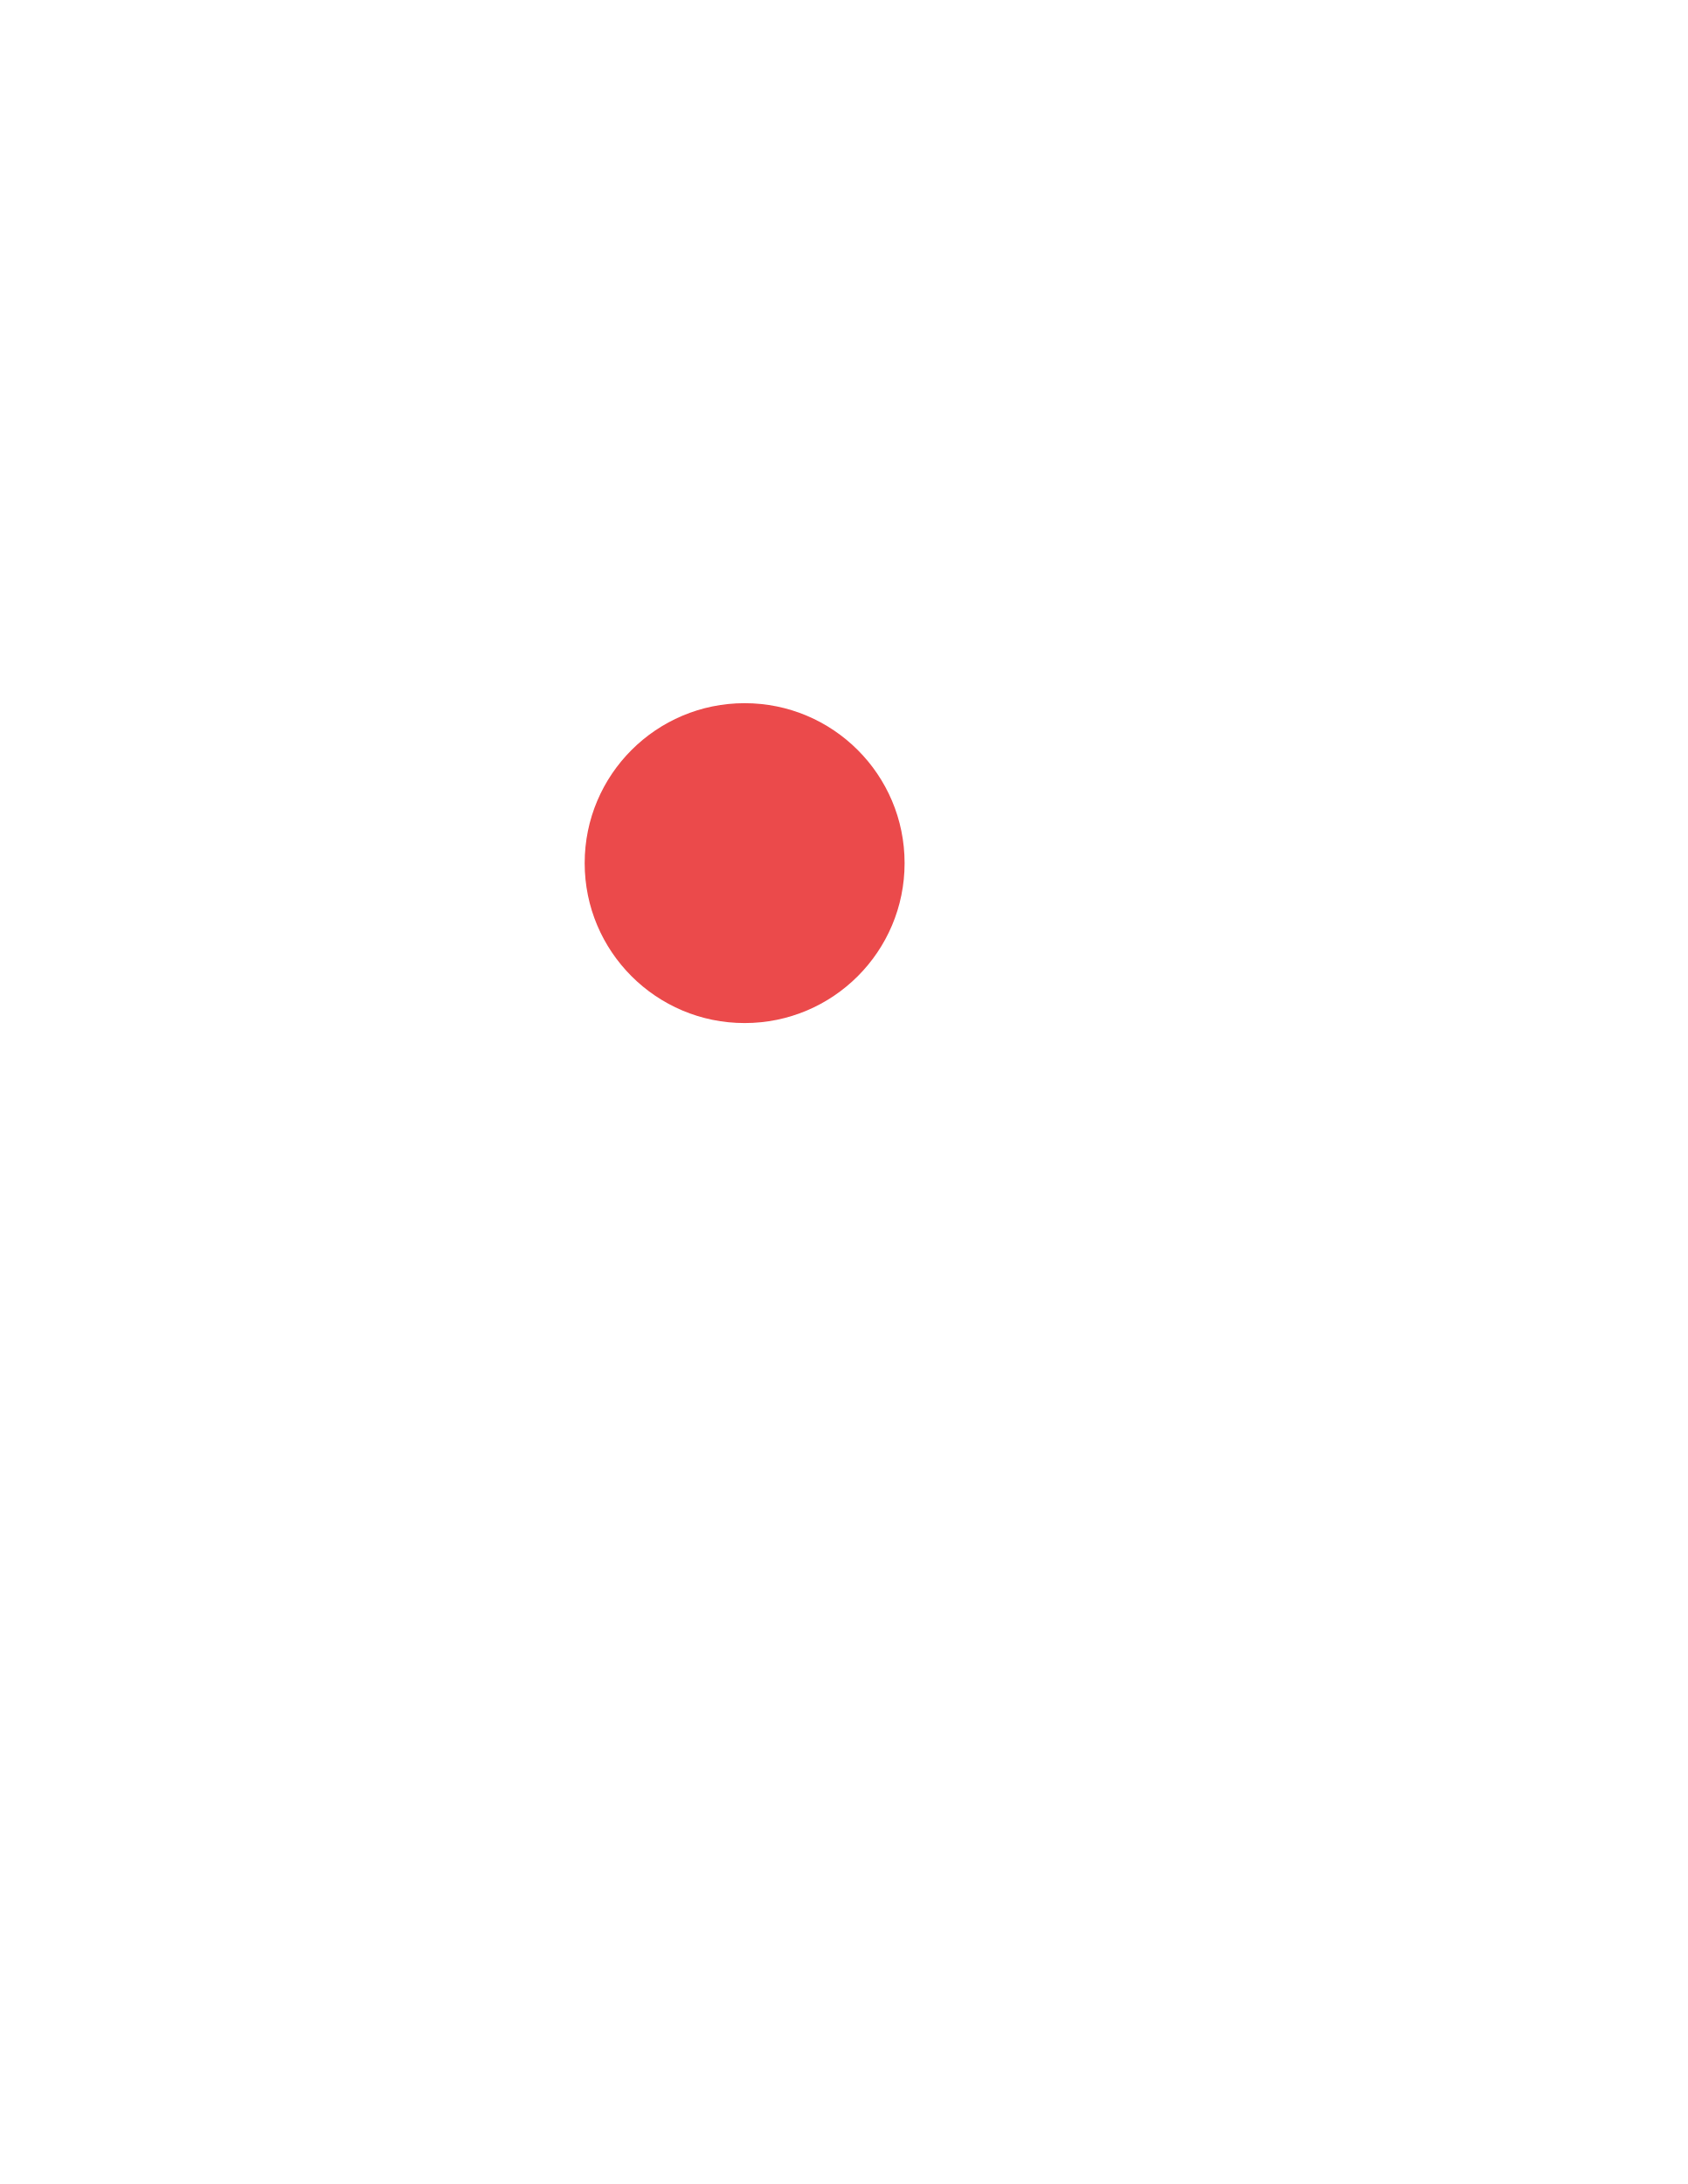
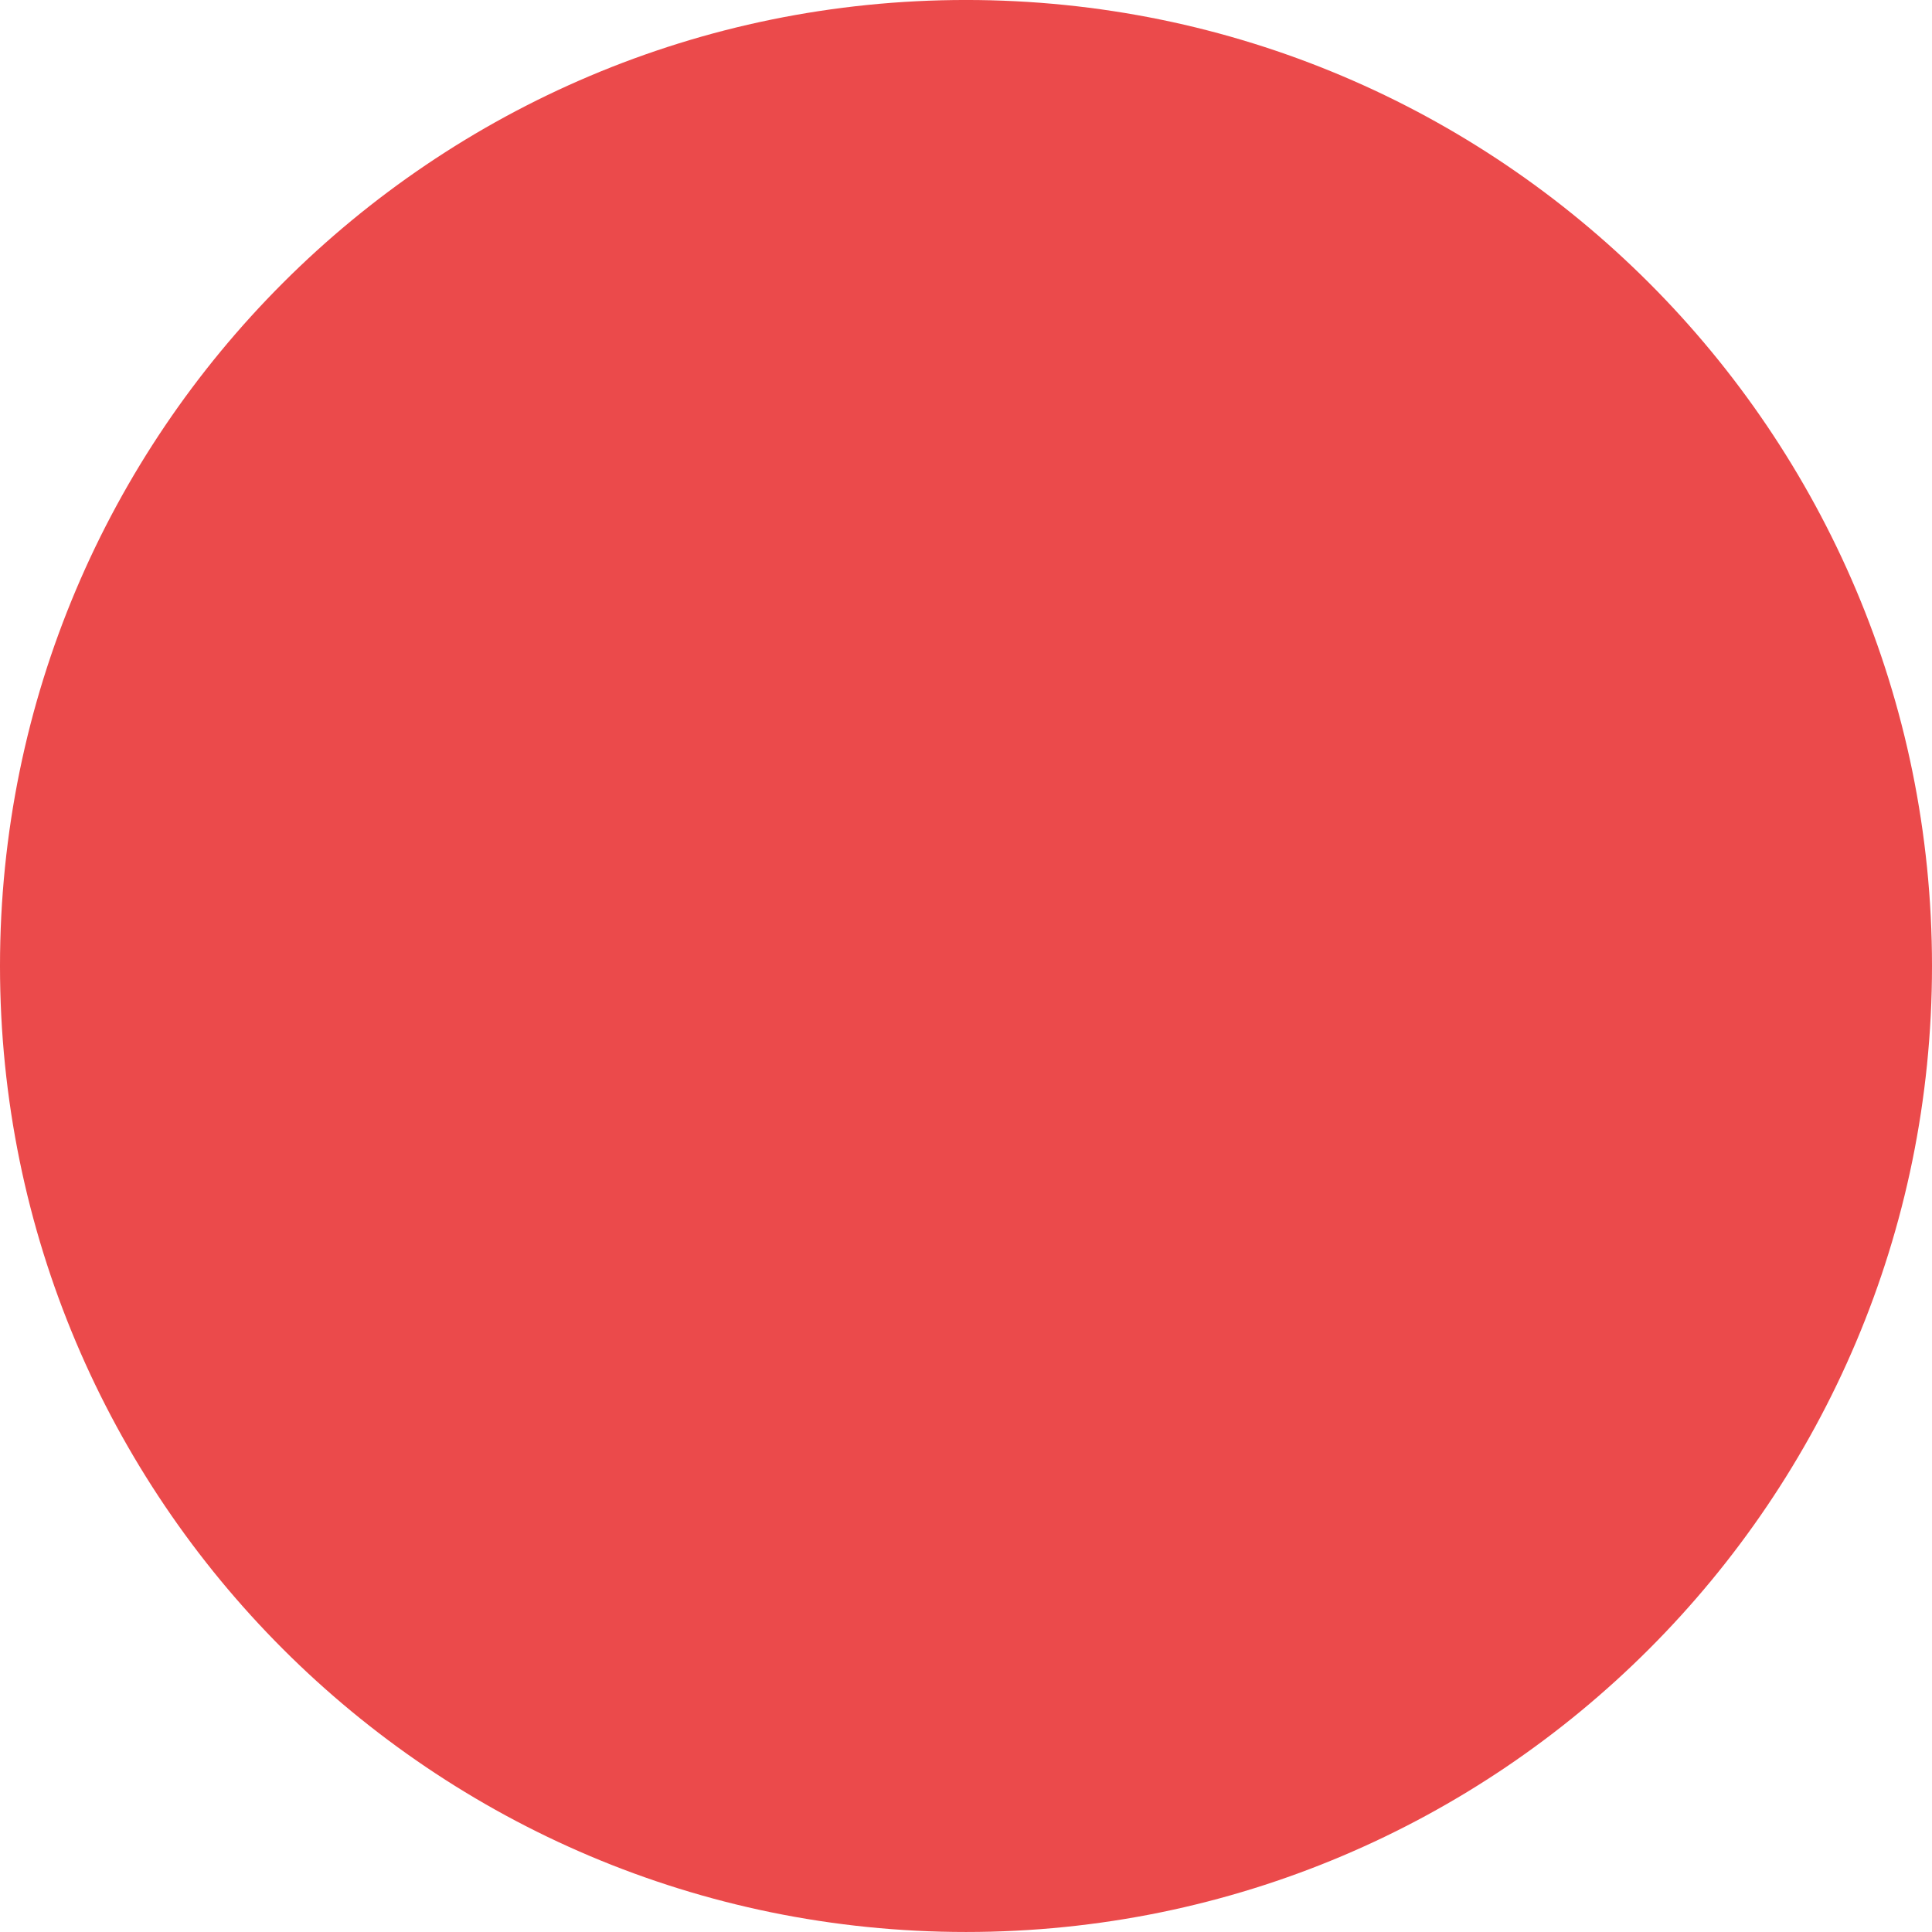
- <svg xmlns="http://www.w3.org/2000/svg" version="1.1" id="Layer_1" x="0px" y="0px" viewBox="0 0 612 792" enable-background="new 0 0 612 792" xml:space="preserve">
-   <circle fill="#EB4A4B" cx="270" cy="313" r="58" />
+ <svg xmlns="http://www.w3.org/2000/svg" version="1.1" id="Layer_1" x="0px" y="0px" width="100px" height="99.997px" viewBox="343.886 185.257 100 99.997" style="enable-background:new 343.886 185.257 100 99.997;" xml:space="preserve">
+   <circle style="fill:#EB4A4B;" cx="393.886" cy="235.256" r="50" />
</svg>
